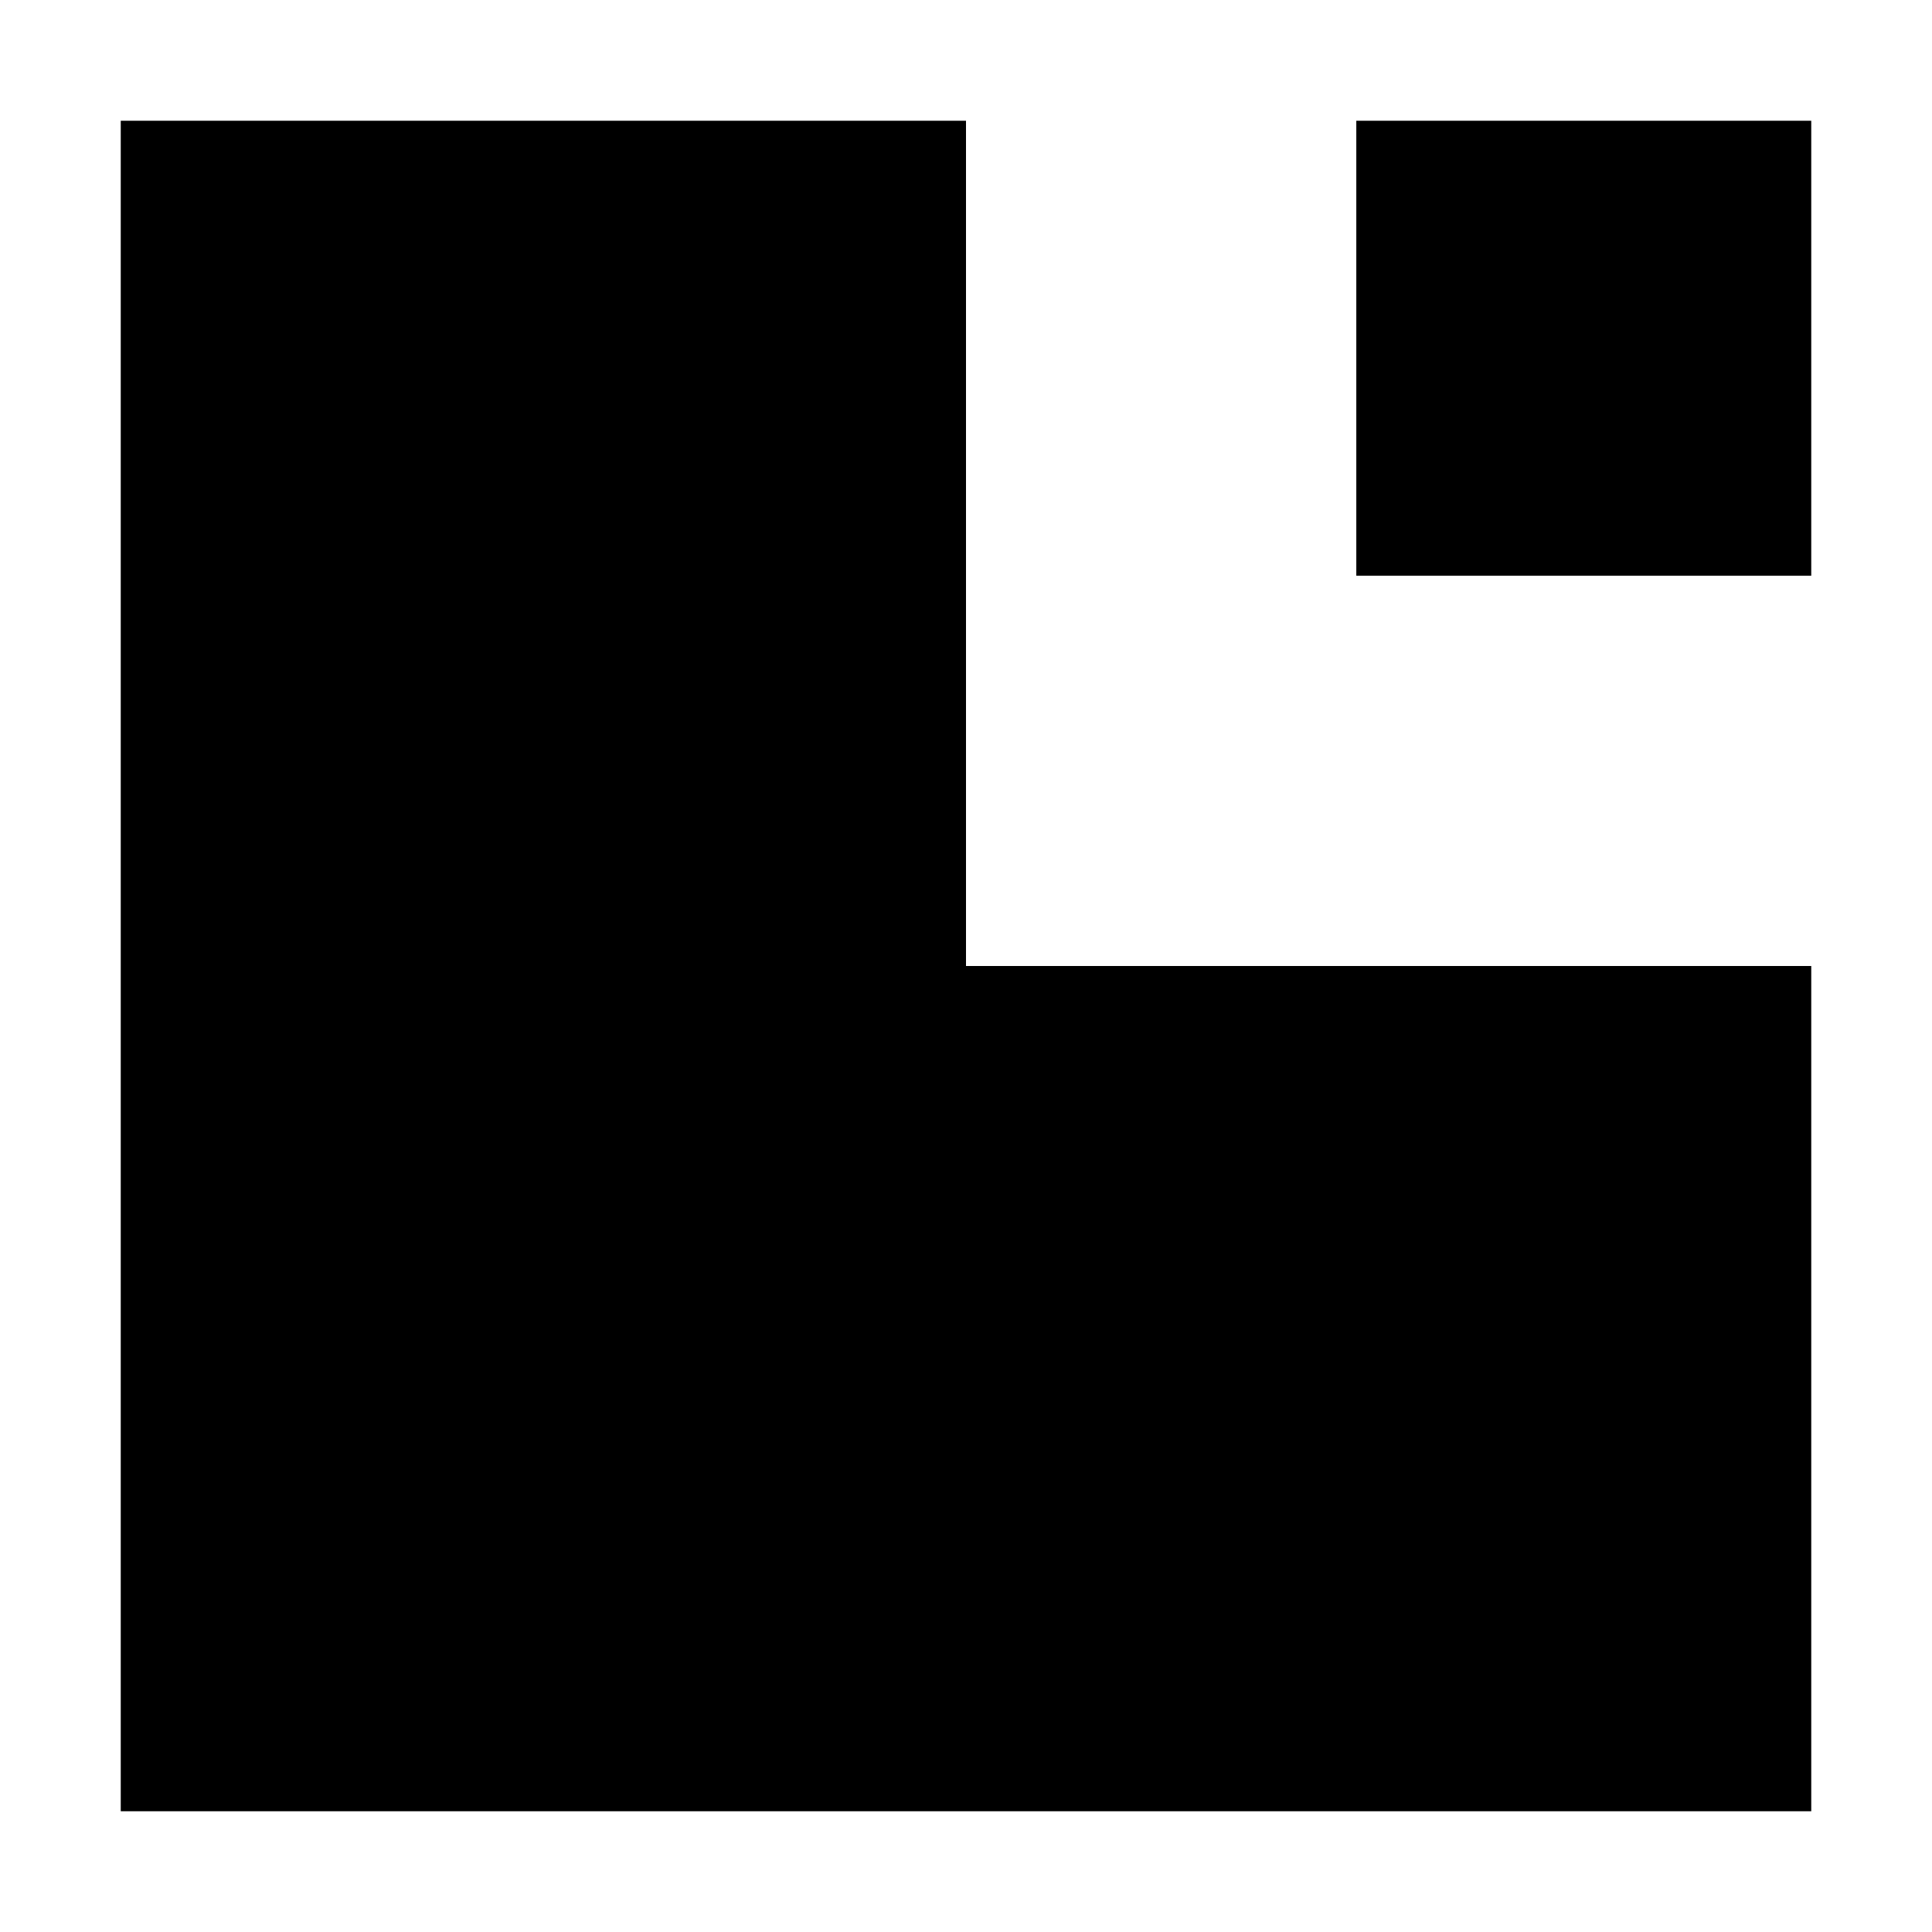
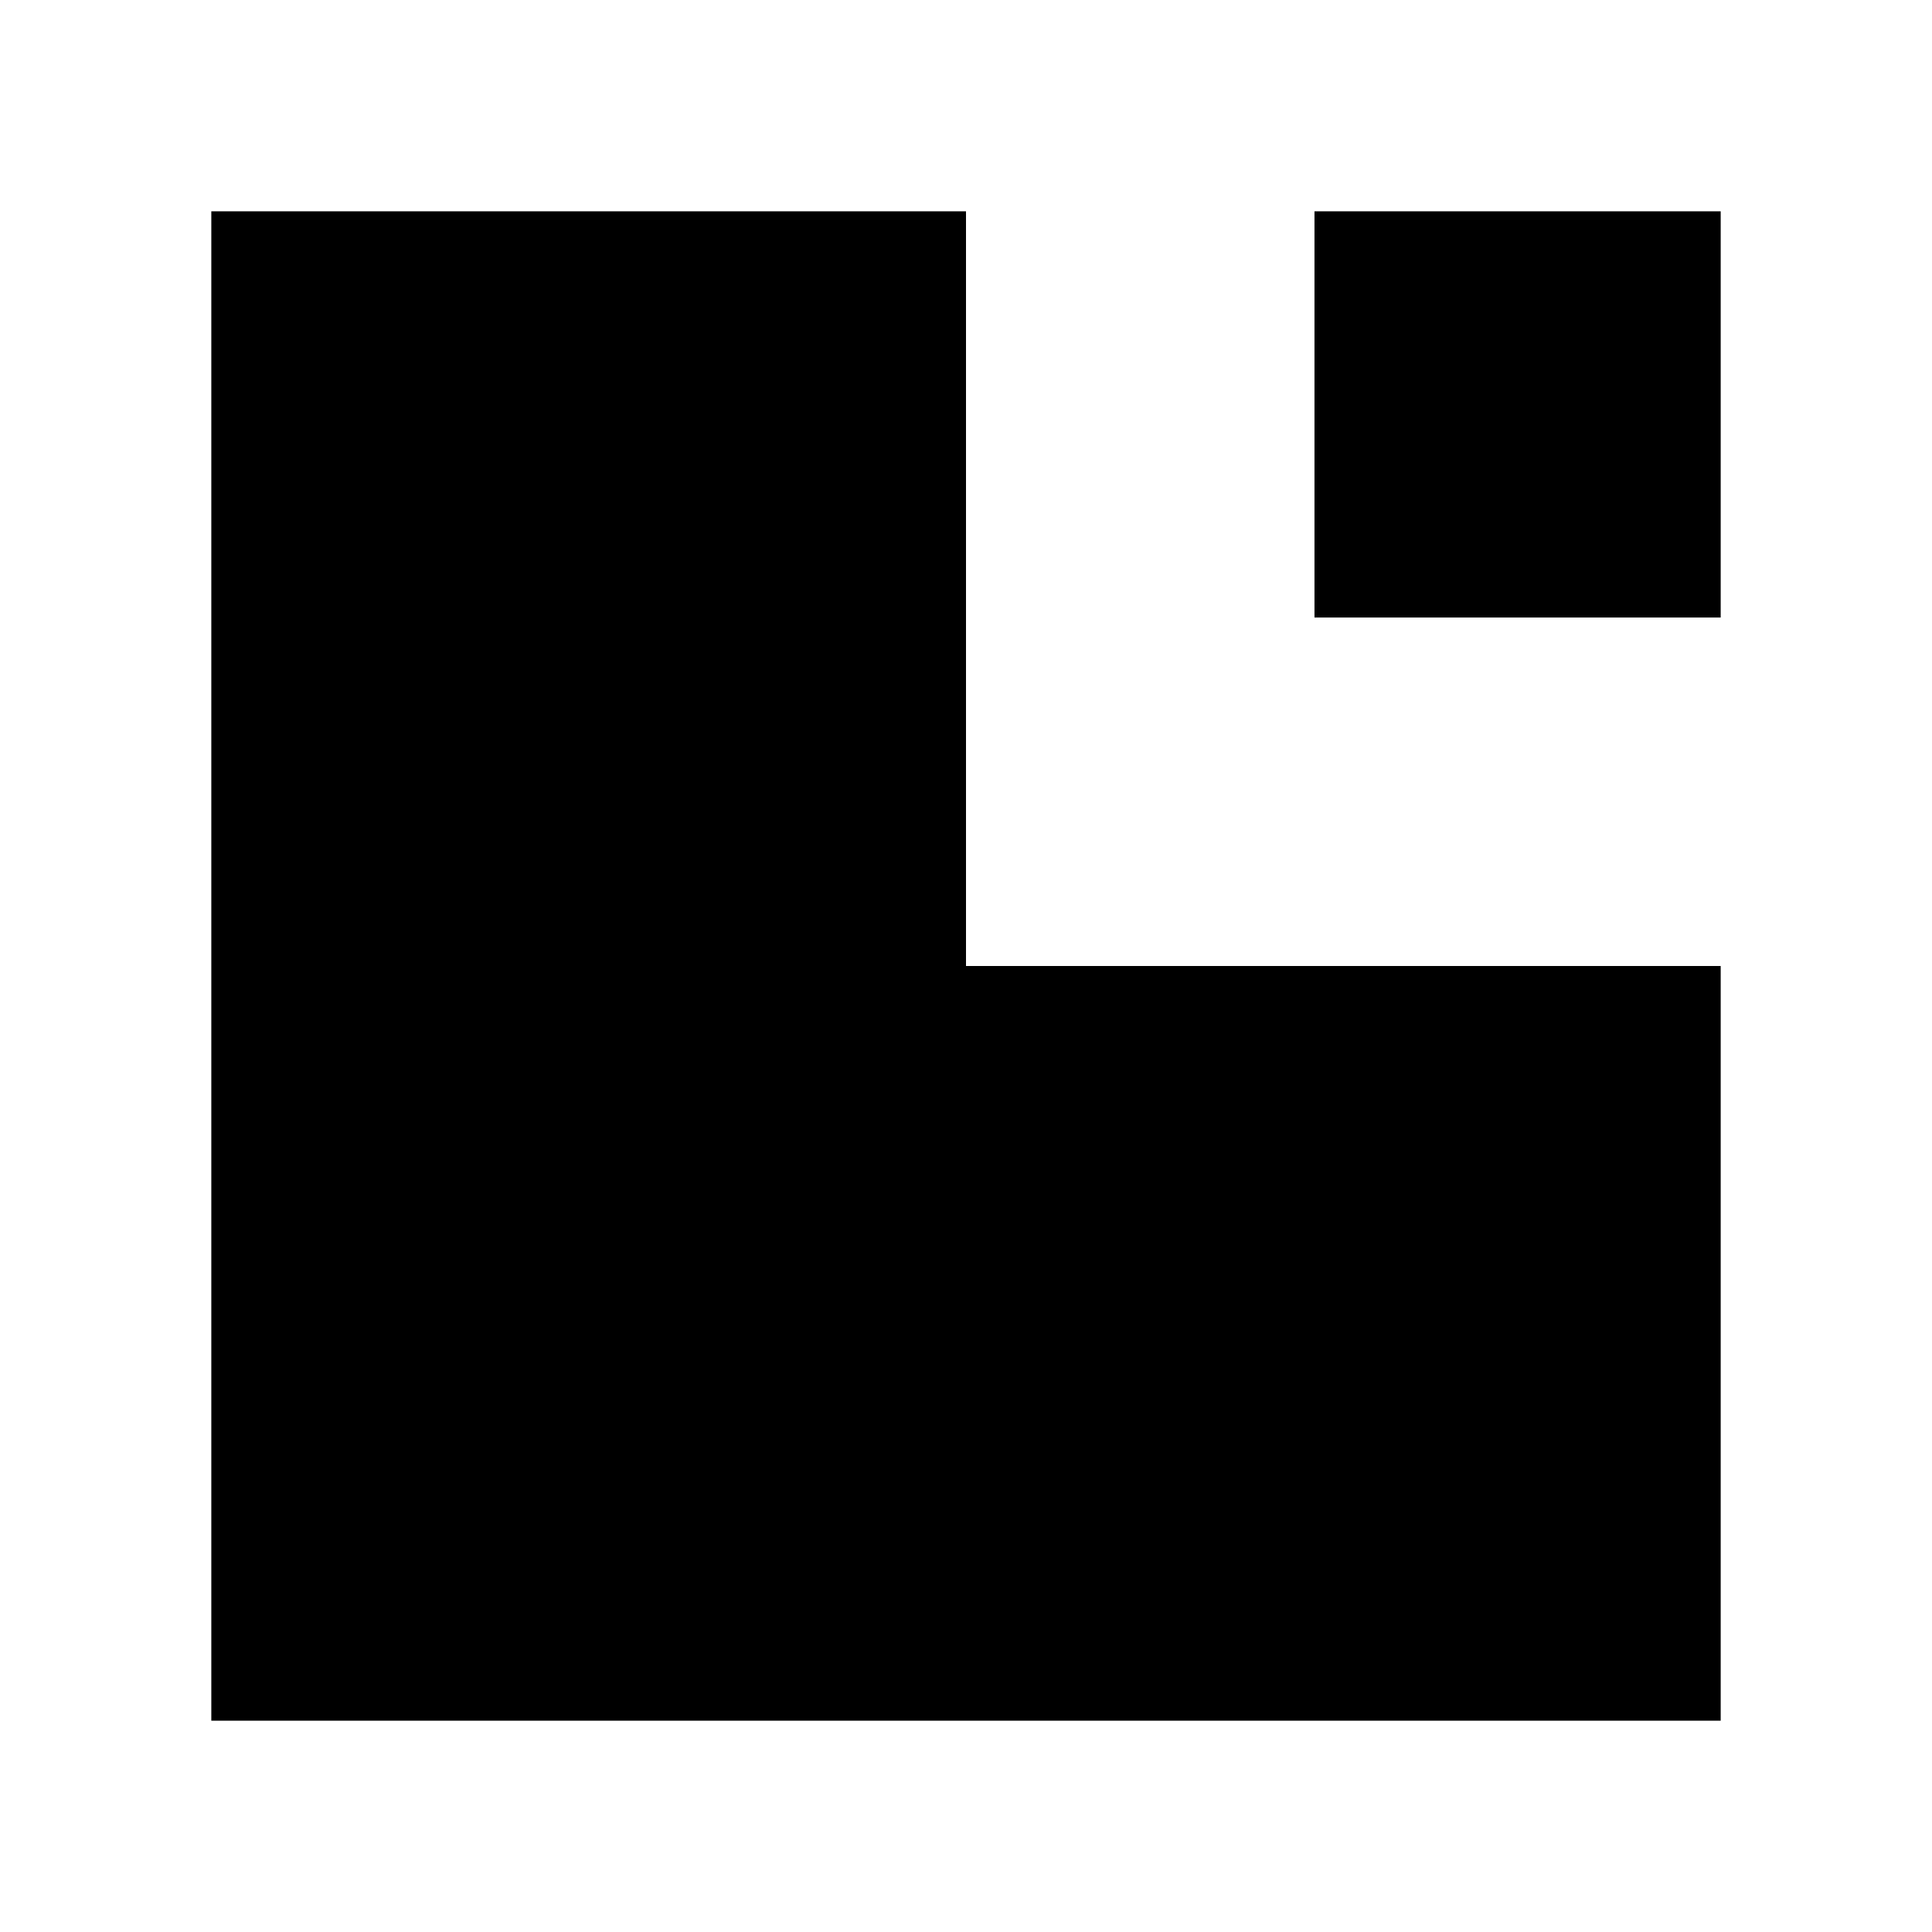
<svg xmlns="http://www.w3.org/2000/svg" viewBox="0 0 64 64" fill="currentColor">
-   <g transform="matrix(0.1586402 0 0 0.1586402 4 4)">
+   <g transform="matrix(0.1416431 0 0 0.1416431 7 7)">
    <path d="M0 0h176.5v176.5h-176.5Z" />
    <path d="M258 0h95v95h-95Z" />
    <path d="M0 176.5h176.5v176.5h-176.5Z" />
    <path d="M176.5 176.5h176.5v176.5h-176.5Z" />
  </g>
</svg>
